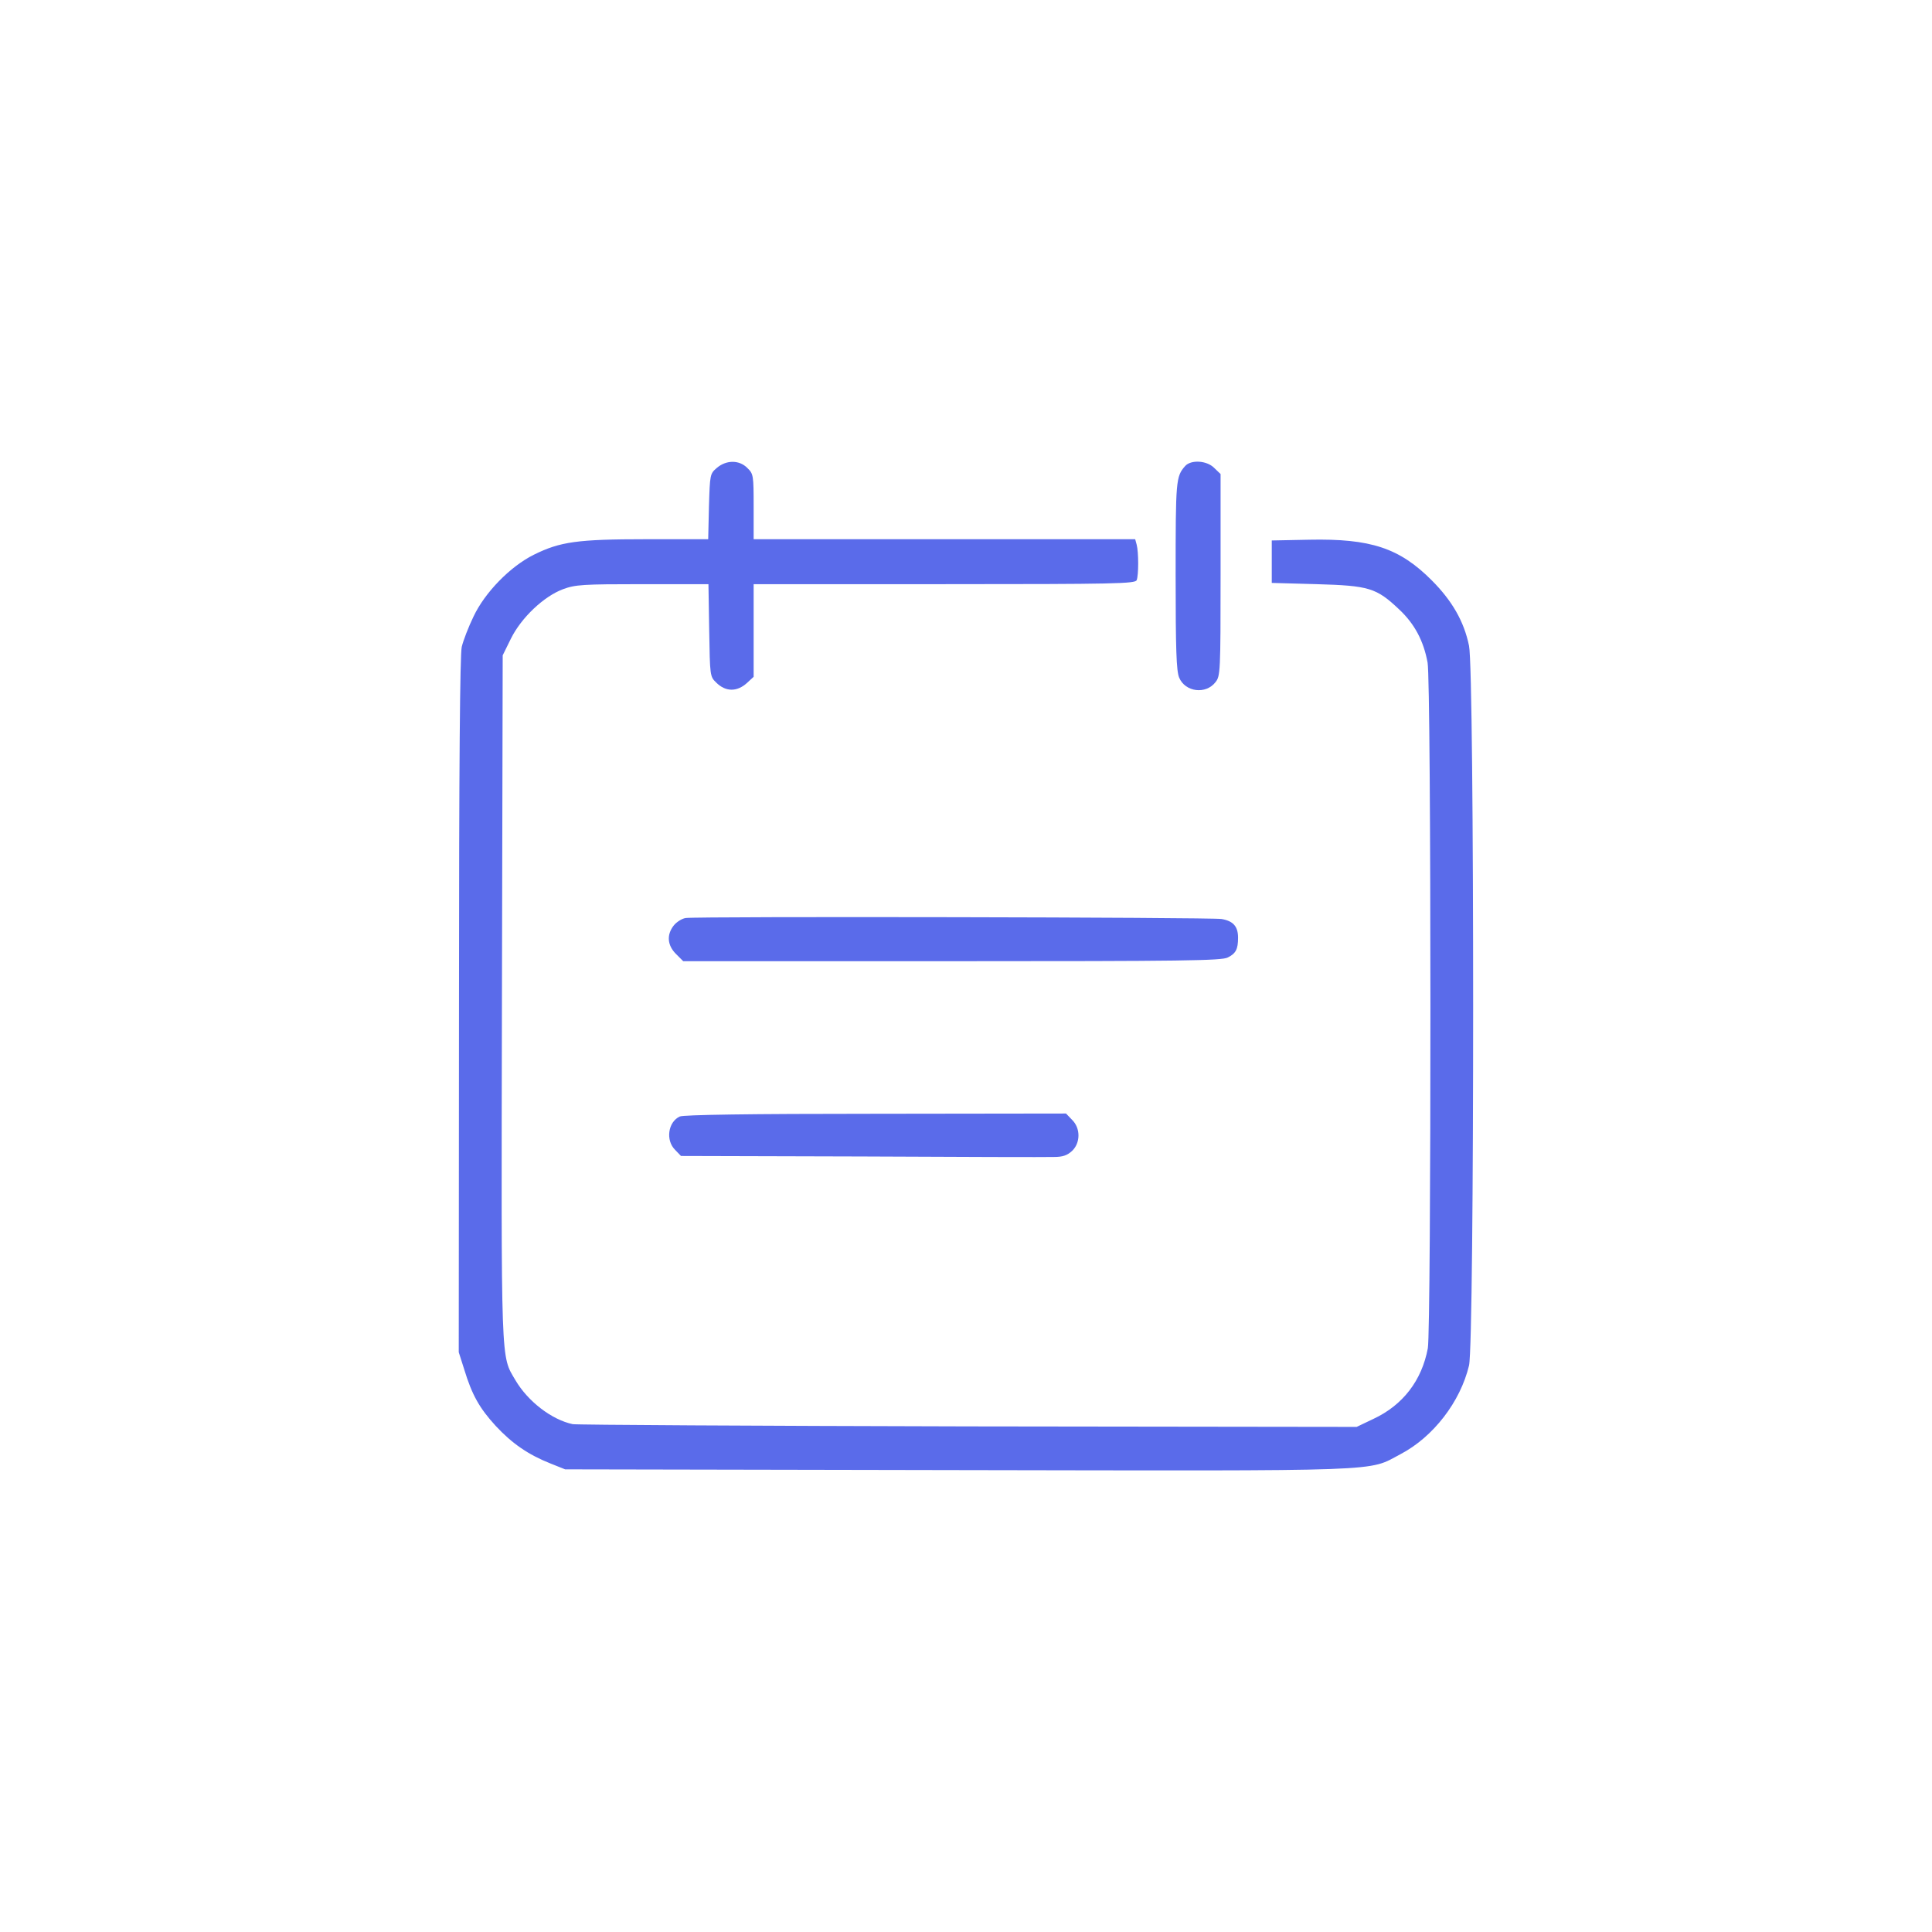
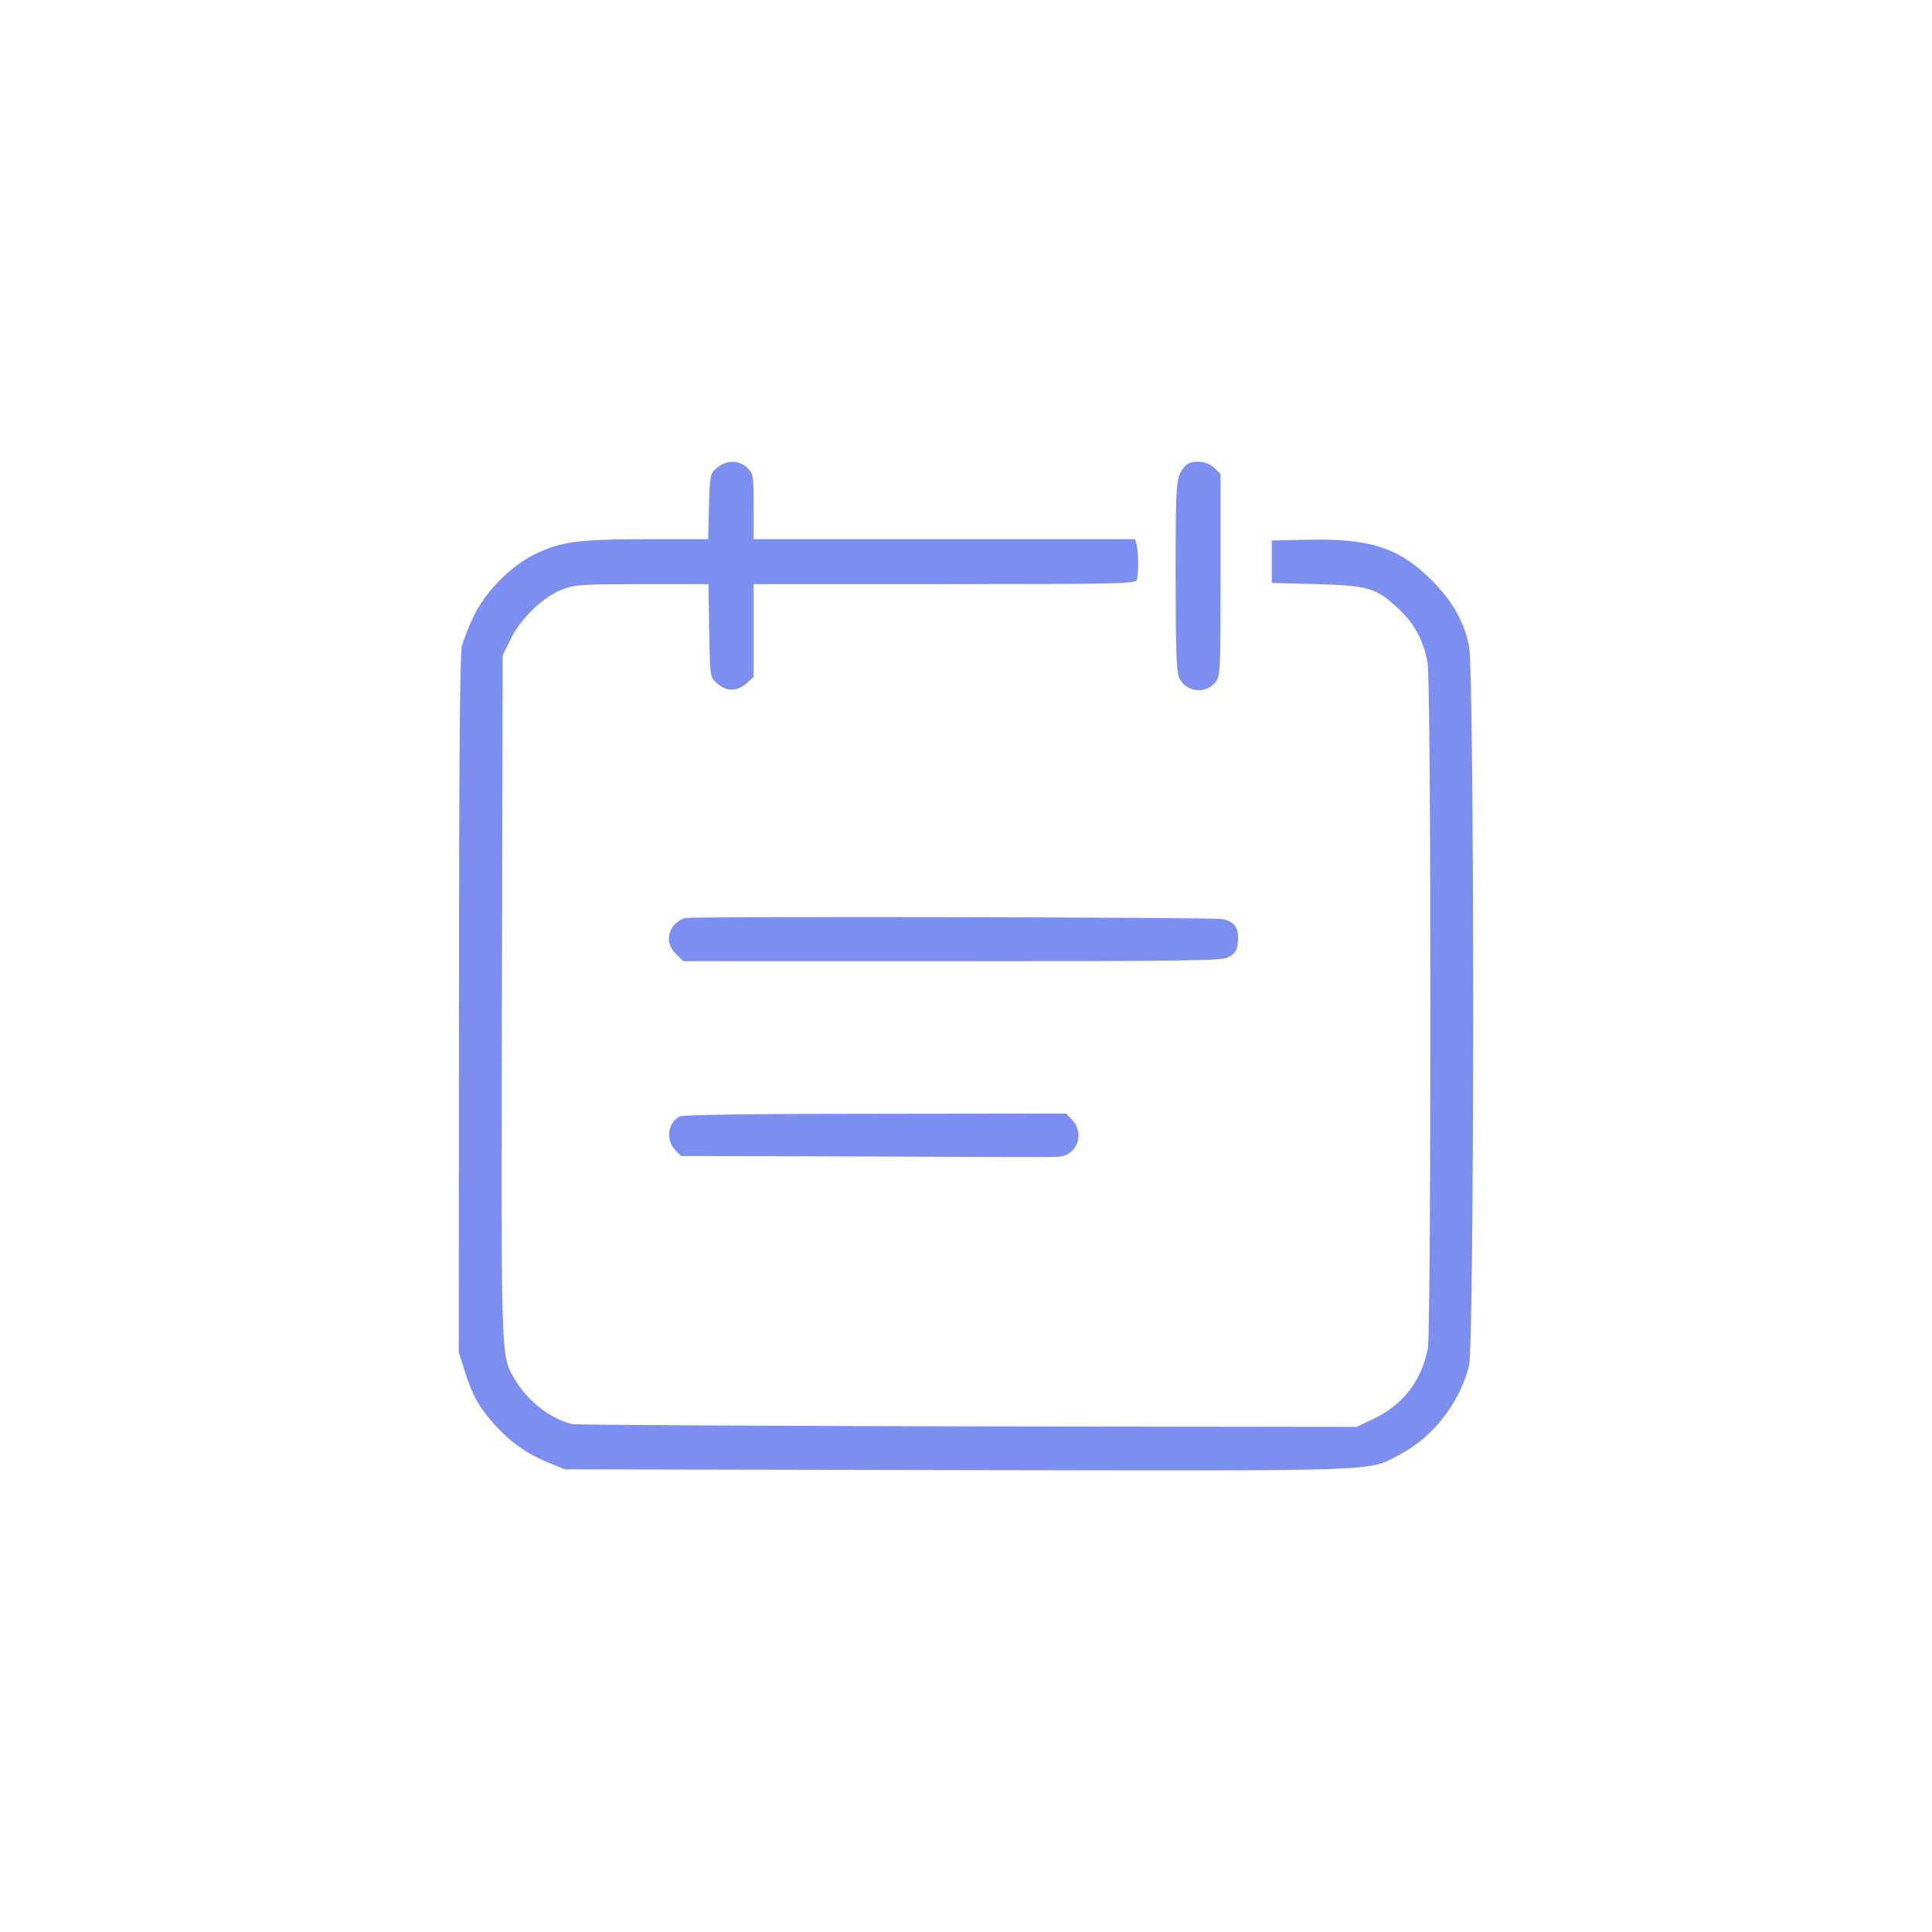
<svg xmlns="http://www.w3.org/2000/svg" version="1.0" width="800" height="800" viewBox="0 0 800 800" preserveAspectRatio="xMidYMid meet">
-   <g transform="translate(-2.253068,827.1047) scale(0.103395,-0.103395)" fill="#5a6bea" stroke="none">
+   <g transform="translate(-2.253068,827.1047) scale(0.103395,-0.103395)" fill="#7c8ef0" stroke="none">
    <path d="M2893 6126 c-28 -24 -28 -26 -32 -155 l-3 -131 -247 0 c-277 0 -346 -10 -451 -62 -95 -47 -197 -152 -242 -248 -20 -41 -41 -96 -47 -121 -7 -33 -11 -455 -11 -1436 l-1 -1389 22 -69 c31 -102 61 -155 126 -226 65 -70 130 -115 218 -150 l60 -24 1573 -3 c1745 -3 1638 -7 1773 64 131 69 239 209 274 355 22 94 22 2778 0 2882 -20 98 -68 181 -150 263 -129 129 -244 167 -490 162 l-150 -3 0 -85 0 -85 180 -5 c210 -6 239 -15 330 -101 62 -58 98 -126 114 -213 15 -79 15 -2670 1 -2746 -24 -129 -100 -228 -218 -283 l-67 -32 -1555 2 c-855 2 -1568 6 -1585 9 -84 18 -179 91 -229 176 -59 101 -57 38 -54 1534 l3 1369 33 67 c41 83 131 169 209 198 49 18 78 20 318 20 l264 0 3 -185 c3 -182 3 -185 28 -209 38 -38 84 -38 124 -1 l26 24 0 186 0 185 764 0 c687 0 764 2 770 16 8 20 8 112 0 142 l-6 22 -764 0 -764 0 0 130 c0 126 -1 132 -25 155 -32 33 -84 33 -122 1z" />
    <path d="M4768 6133 c-37 -42 -38 -57 -38 -438 0 -298 3 -382 14 -409 24 -58 107 -69 146 -18 19 24 20 41 20 429 l0 404 -25 24 c-30 31 -94 34 -117 8z" />
    <path d="M2768 4323 c-15 -2 -37 -16 -48 -30 -29 -37 -26 -79 9 -114 l29 -29 1077 0 c925 0 1080 2 1104 15 32 16 41 33 41 79 0 45 -19 67 -66 75 -40 7 -2097 11 -2146 4z" />
    <path d="M2744 3528 c-47 -22 -57 -95 -19 -133 l24 -25 723 -2 c398 -2 744 -3 770 -2 36 0 53 6 73 24 34 32 35 91 0 125 l-24 25 -763 -1 c-504 0 -770 -4 -784 -11z" />
  </g>
</svg>
